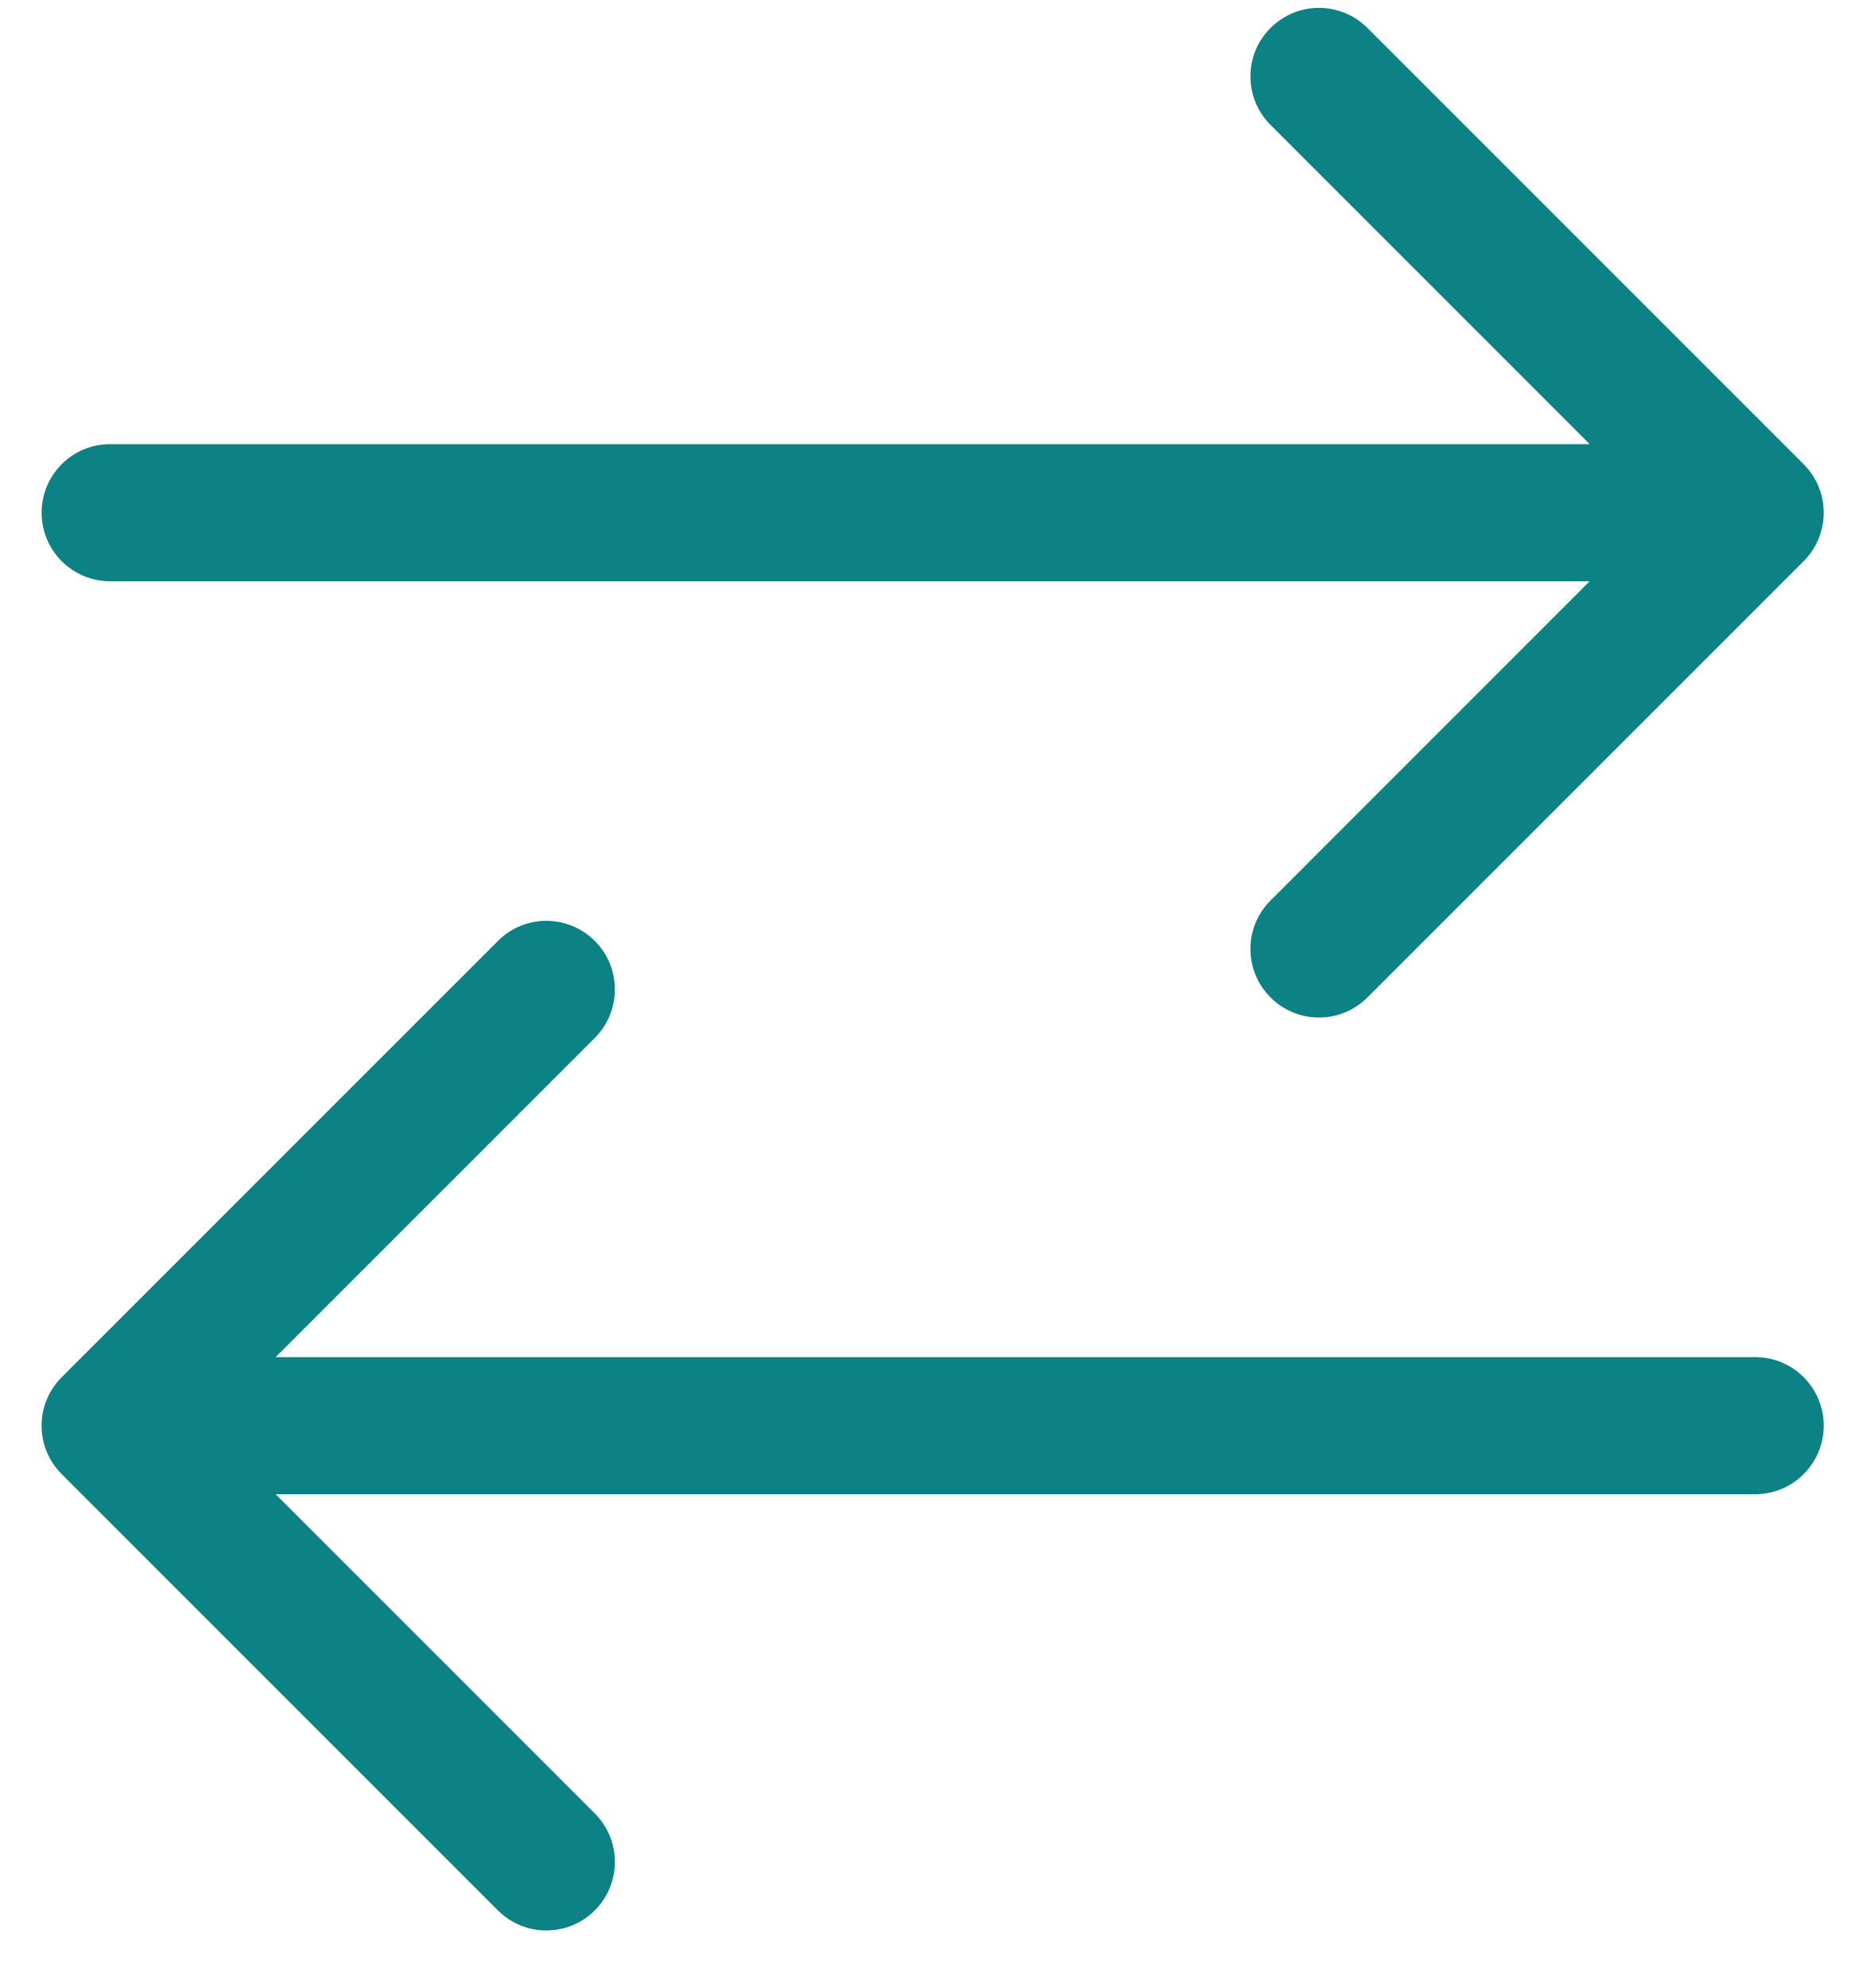
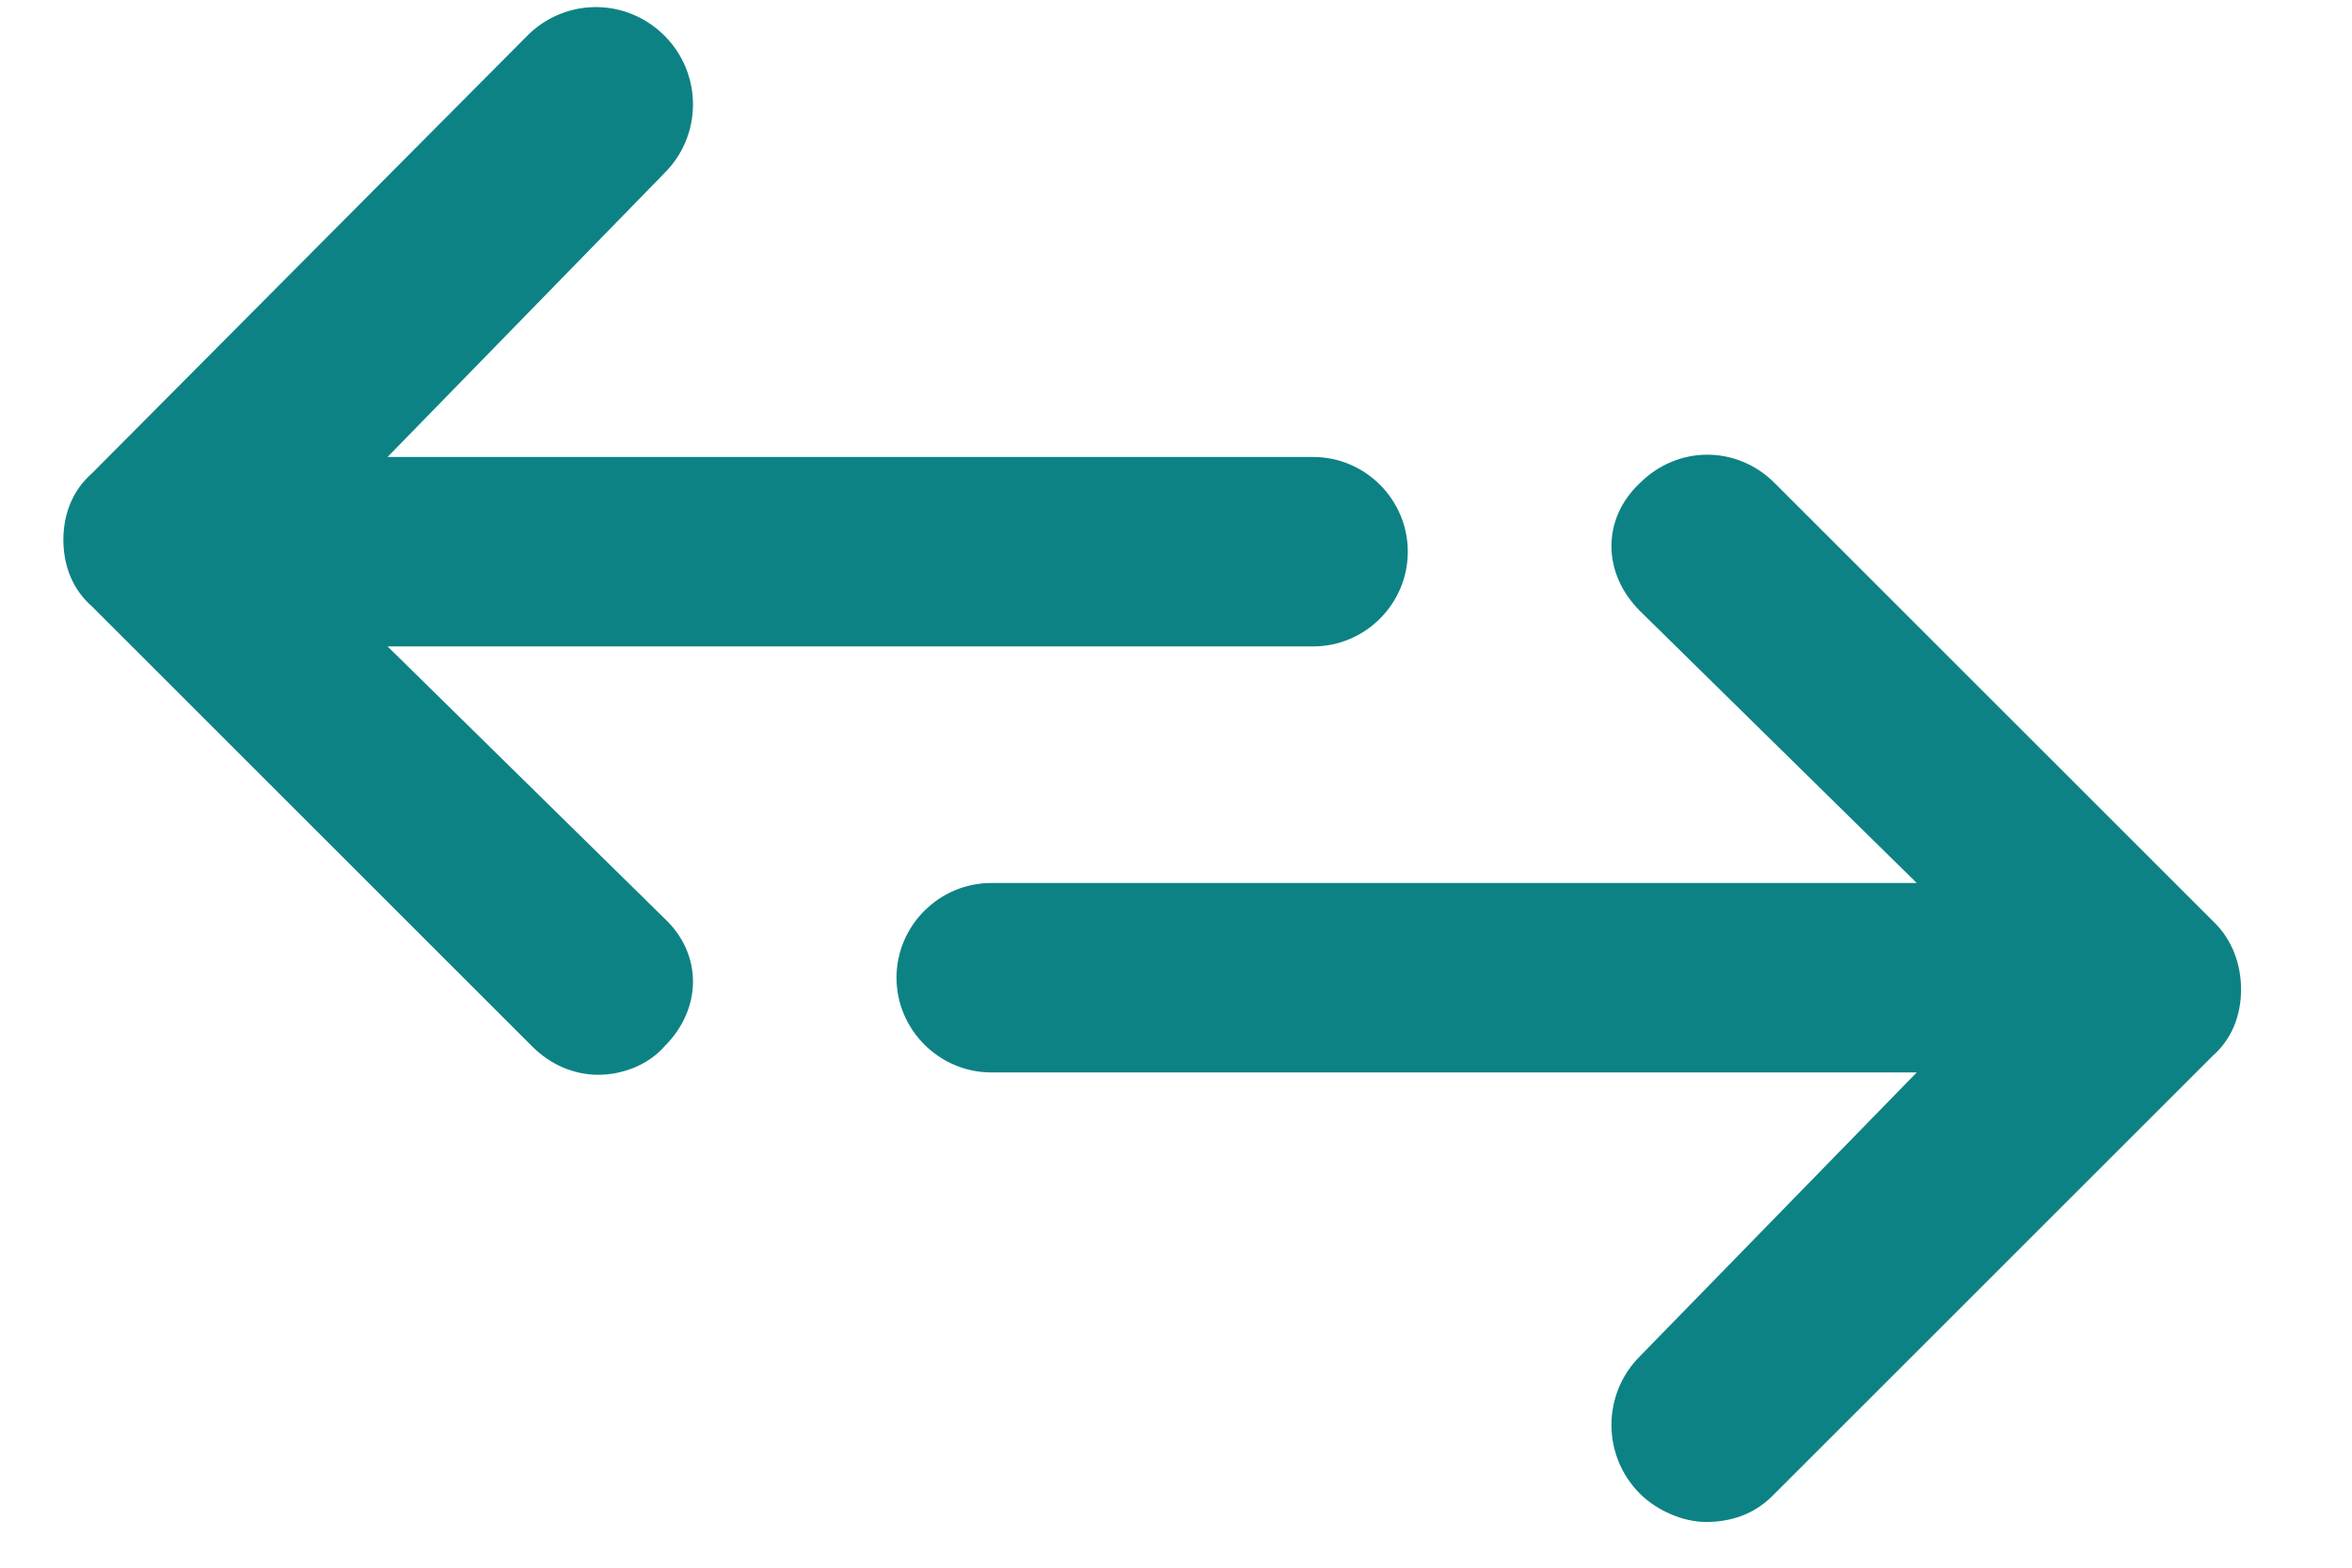
- <svg xmlns="http://www.w3.org/2000/svg" width="27" height="29" viewBox="0 0 27 29" fill="none">
-   <path d="M1.607 6.479C1.054 6.479 0.607 6.927 0.607 7.479C0.607 8.031 1.054 8.479 1.607 8.479V6.479ZM26.314 8.186C26.704 7.795 26.704 7.162 26.314 6.772L19.95 0.408C19.559 0.017 18.926 0.017 18.536 0.408C18.145 0.798 18.145 1.431 18.536 1.822L24.192 7.479L18.536 13.136C18.145 13.526 18.145 14.159 18.536 14.55C18.926 14.941 19.559 14.941 19.95 14.55L26.314 8.186ZM1.607 8.479H25.607V6.479H1.607V8.479Z" fill="#0D8284" />
-   <path d="M25.607 21.797C26.159 21.797 26.607 21.349 26.607 20.797C26.607 20.244 26.159 19.797 25.607 19.797L25.607 21.797ZM0.9 20.09C0.509 20.48 0.509 21.113 0.9 21.504L7.264 27.868C7.654 28.258 8.287 28.258 8.678 27.868C9.068 27.477 9.068 26.844 8.678 26.454L3.021 20.797L8.678 15.14C9.068 14.749 9.068 14.116 8.678 13.726C8.287 13.335 7.654 13.335 7.264 13.726L0.9 20.09ZM25.607 19.797L1.607 19.797L1.607 21.797L25.607 21.797L25.607 19.797Z" fill="#0D8284" />
+ <svg xmlns="http://www.w3.org/2000/svg" width="18" height="12" viewBox="0 0 18 12" fill="none">
+   <path d="M17.151 7.574C17.151 7.774 17.079 7.955 16.934 8.082L13.564 11.451C13.419 11.596 13.238 11.65 13.057 11.65C12.876 11.65 12.677 11.56 12.55 11.433C12.26 11.143 12.26 10.672 12.55 10.382L14.669 8.209H7.586C7.188 8.209 6.861 7.882 6.861 7.484C6.861 7.085 7.188 6.759 7.586 6.759H14.669L12.55 4.676C12.26 4.386 12.26 3.969 12.55 3.698C12.84 3.408 13.293 3.408 13.582 3.698L16.952 7.067C17.079 7.194 17.151 7.375 17.151 7.574ZM2.966 4.948H10.05C10.448 4.948 10.774 4.622 10.774 4.223C10.774 3.824 10.448 3.498 10.05 3.498H2.966L5.086 1.324C5.376 1.035 5.376 0.564 5.086 0.274C4.796 -0.016 4.343 -0.016 4.053 0.256L0.702 3.625C0.557 3.752 0.485 3.933 0.485 4.132C0.485 4.332 0.557 4.513 0.702 4.64L4.072 8.009C4.216 8.154 4.398 8.227 4.579 8.227C4.76 8.227 4.959 8.154 5.086 8.009C5.376 7.719 5.376 7.303 5.086 7.031L2.966 4.948Z" fill="#0D8284" />
</svg>
